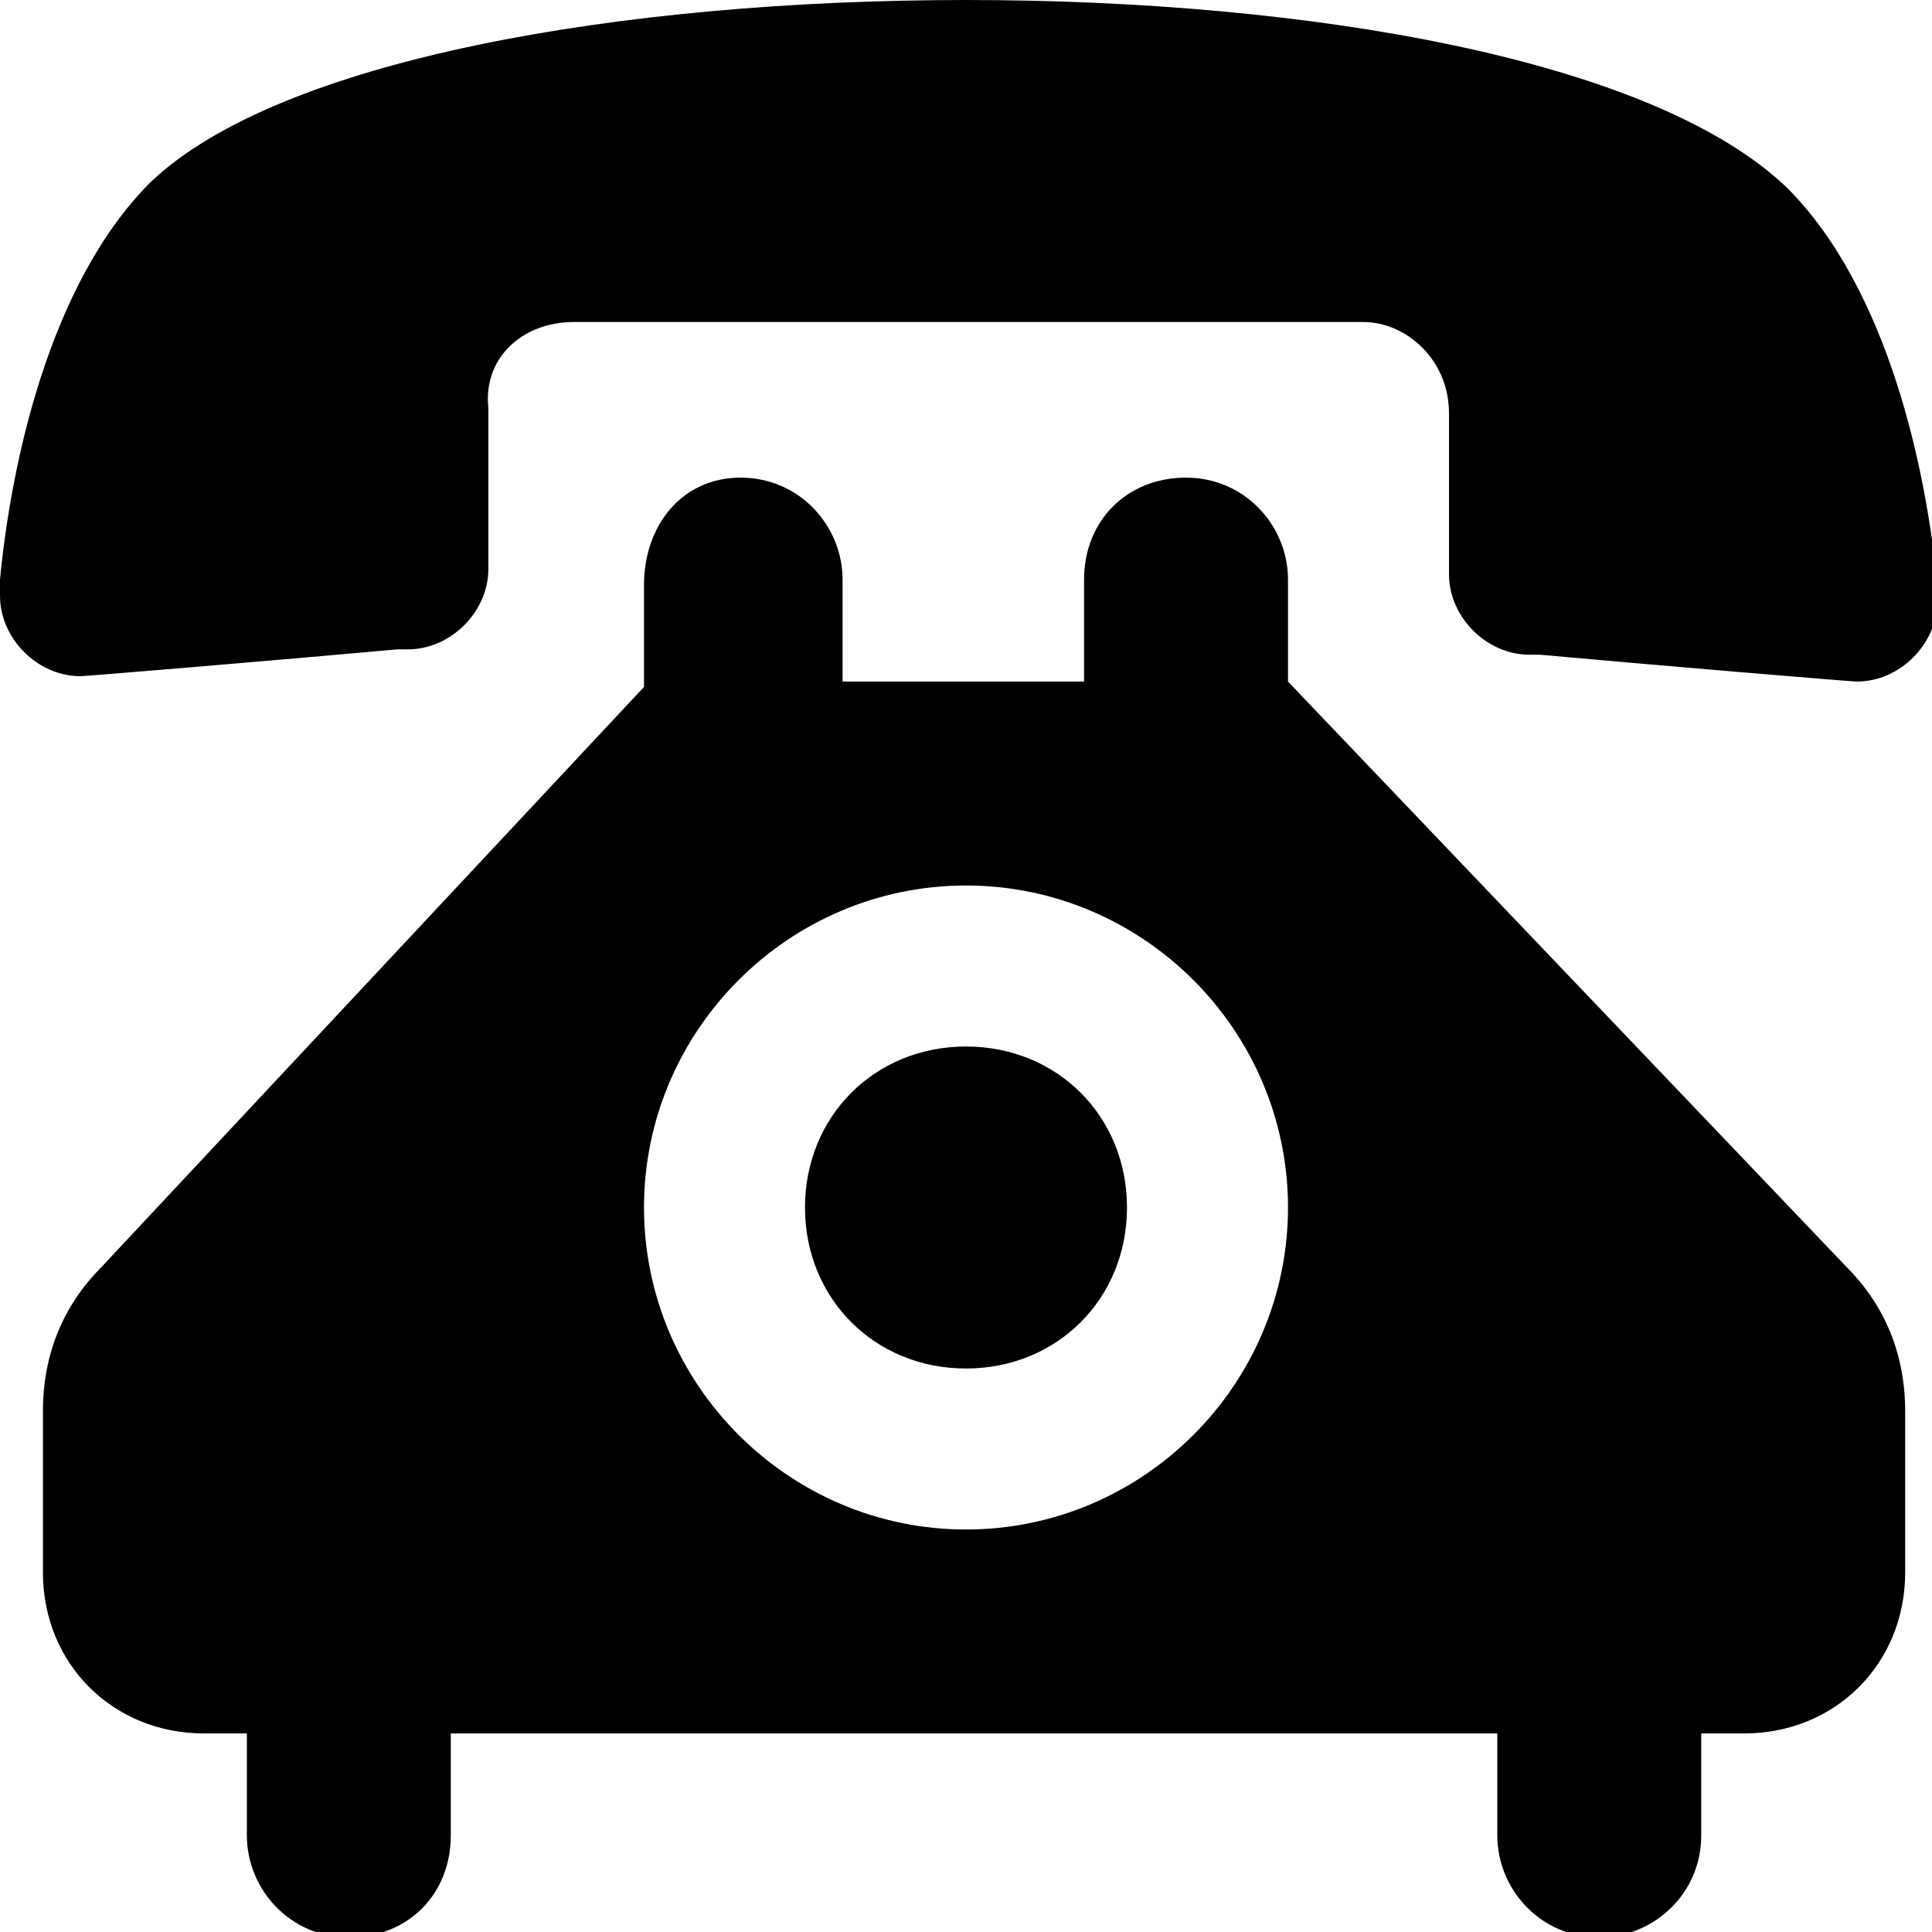
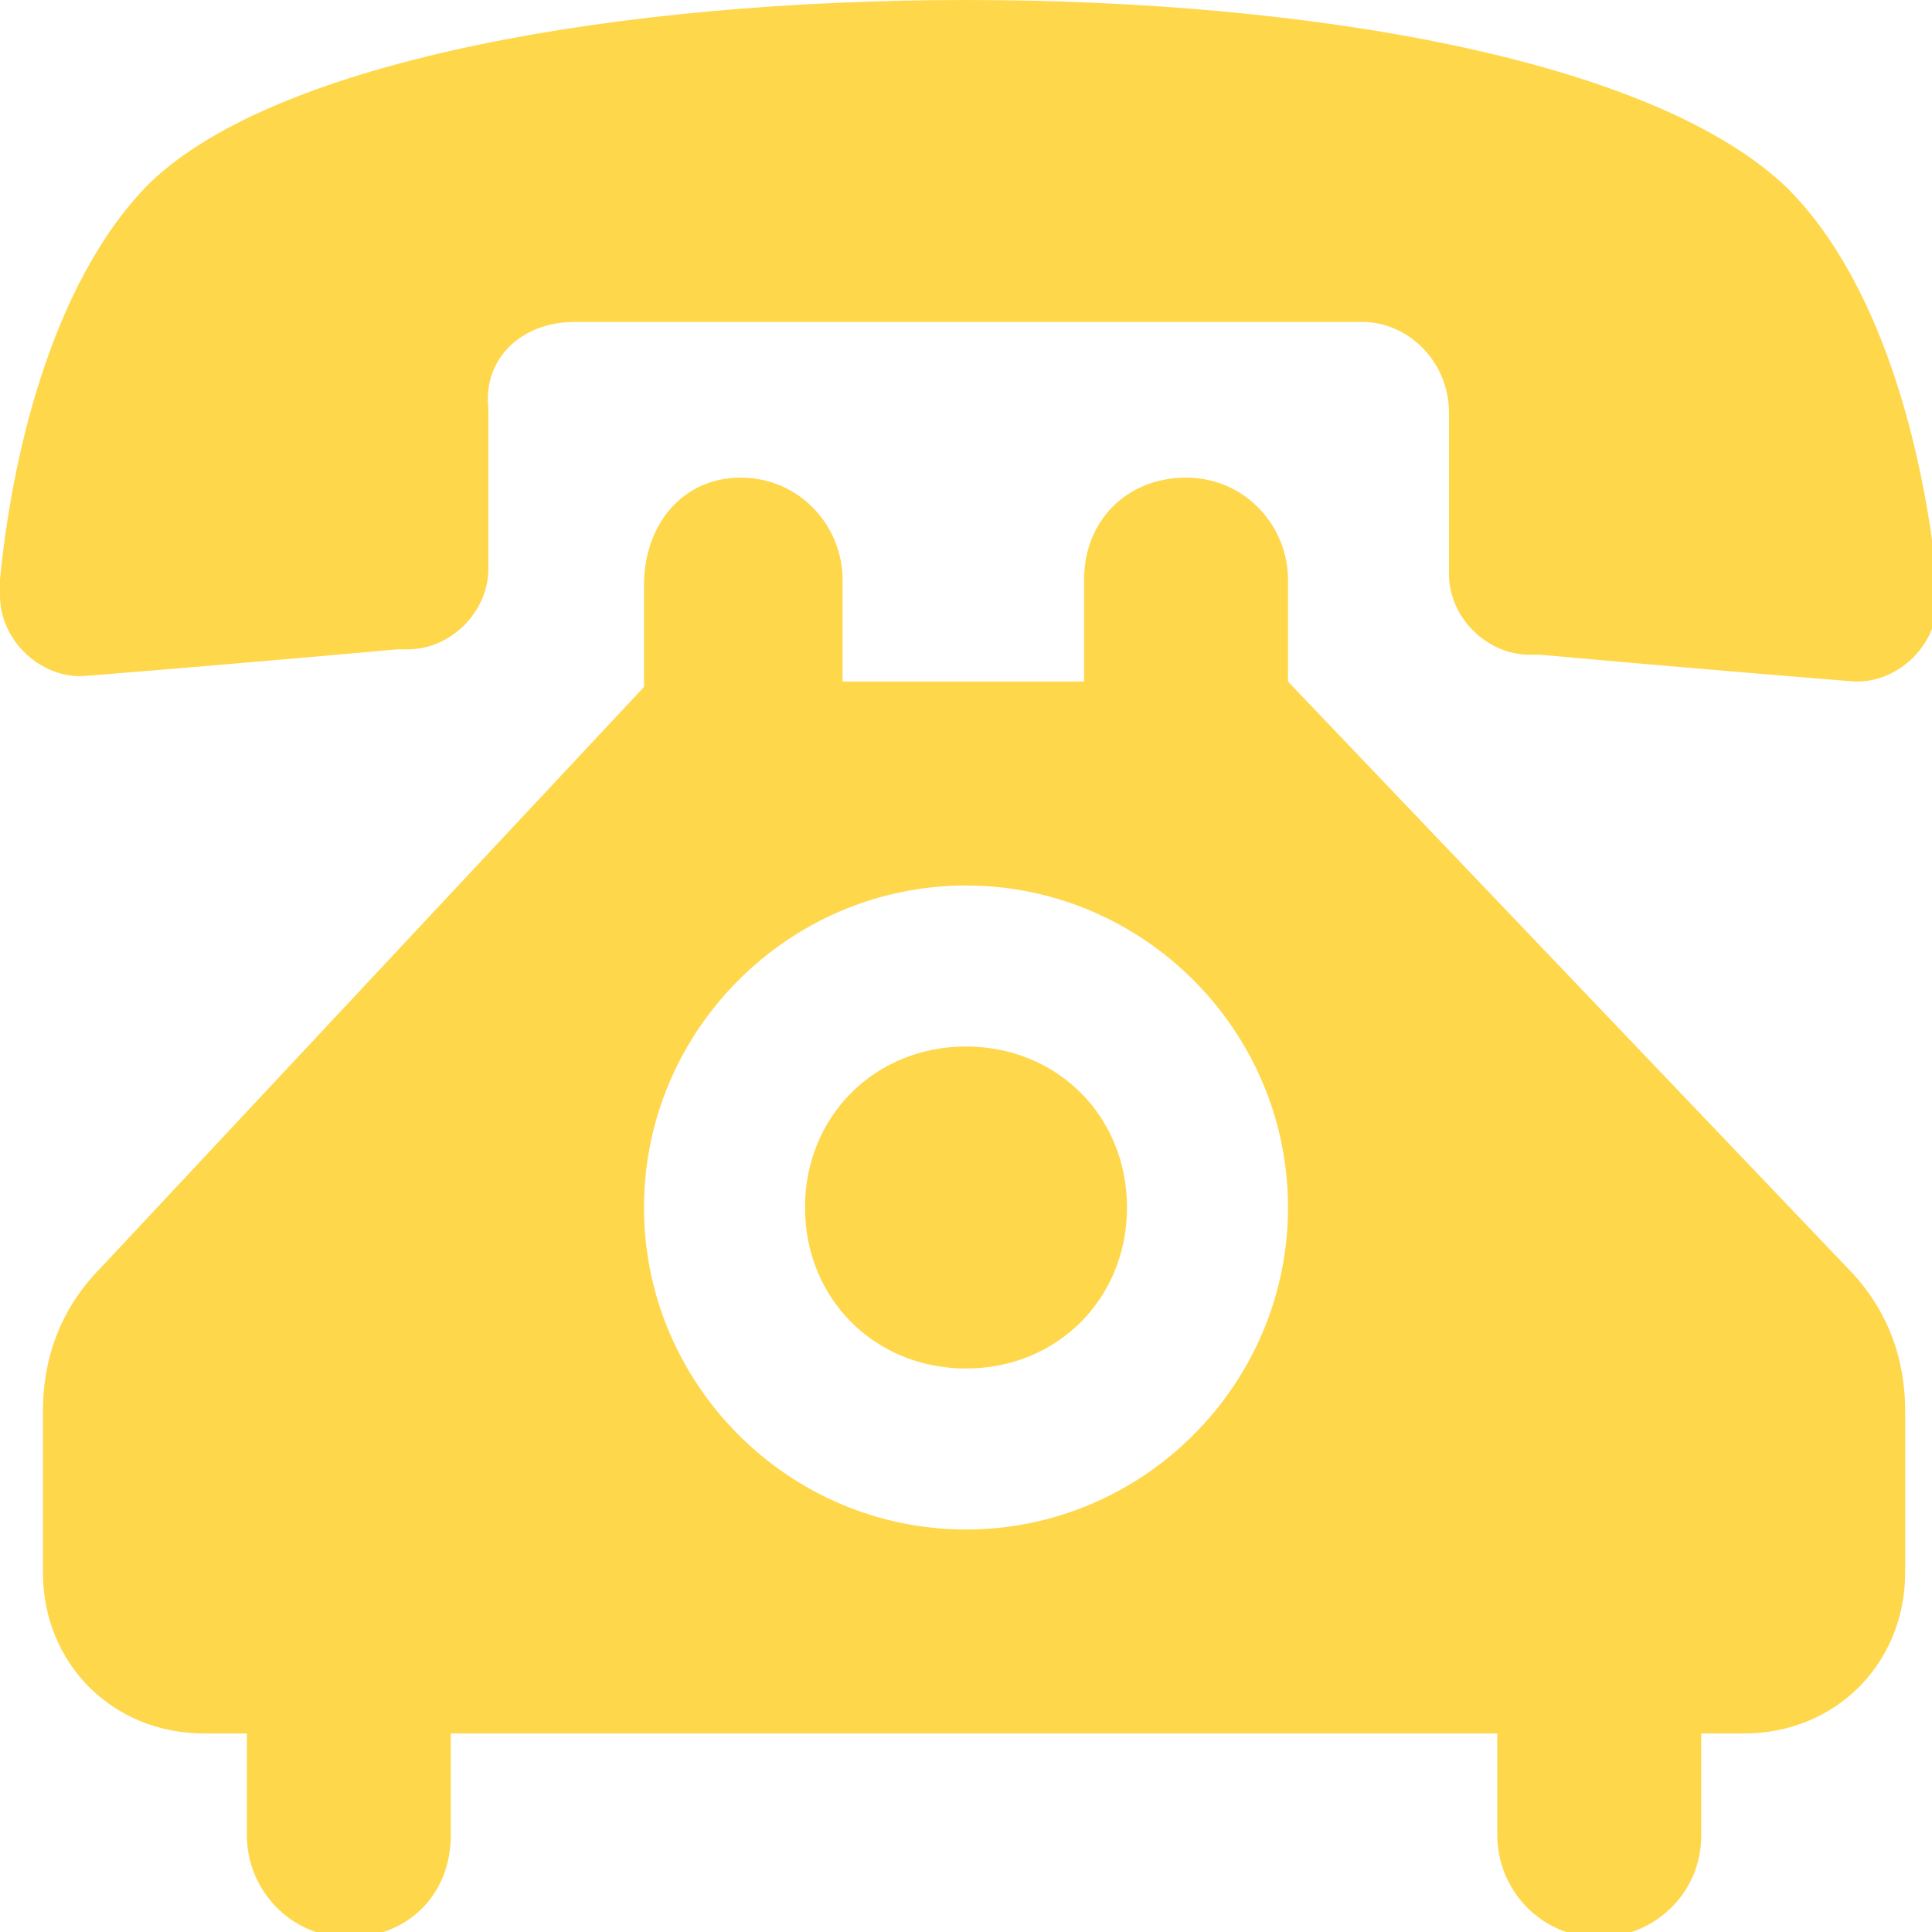
- <svg xmlns="http://www.w3.org/2000/svg" version="1.1" id="Layer_1" x="0px" y="0px" viewBox="0 0 36 36" style="enable-background:new 0 0 36 36;" xml:space="preserve">
-   <style type="text/css">
- 
- </style>
+ <svg xmlns="http://www.w3.org/2000/svg" version="1.1" id="Layer_1" x="0px" y="0px" viewBox="0 0 36 36" style="enable-background:new 0 0 36 36;" xml:space="preserve" fill="#ffd74b">
  <path class="st0" d="M18,0C11.6,0,5.2,1.1,2.8,3.4C0.9,5.3,0.2,8.7,0,10.8c0,0,0,0.2,0,0.3c0,0.8,0.7,1.5,1.5,1.5  c0.1,0,3.7-0.3,5.9-0.5c0.1,0,0.1,0,0.2,0c0.8,0,1.5-0.7,1.5-1.5l0-3C9,6.7,9.7,6,10.7,6h14.7C26.2,6,27,6.7,27,7.7l0,3  c0,0.8,0.7,1.5,1.5,1.5c0.1,0,0.1,0,0.2,0c2.2,0.2,5.8,0.5,5.9,0.5c0.8,0,1.5-0.7,1.5-1.5c0-0.1,0-0.3,0-0.3  c-0.2-2.1-0.9-5.5-2.8-7.4C30.8,1.1,24.4,0,18,0z M18,19.5c-1.7,0-3,1.3-3,3s1.3,3,3,3c1.7,0,3-1.3,3-3S19.7,19.5,18,19.5z   M15.7,12.7v-1.9c0-1-0.8-1.9-1.9-1.9S12,9.8,12,10.9v1.9L1.9,23.6c-0.7,0.7-1.1,1.6-1.1,2.7v3c0,1.7,1.3,3,3,3h0.8v1.9  c0,1,0.8,1.9,1.9,1.9s1.9-0.8,1.9-1.9v-1.9h19.5v1.9c0,1,0.8,1.9,1.9,1.9c1,0,1.9-0.8,1.9-1.9v-1.9h0.8c1.7,0,3-1.3,3-3v-3  c0-1.1-0.4-2-1.1-2.7L24,12.7v-1.9c0-1-0.8-1.9-1.9-1.9s-1.9,0.8-1.9,1.9v1.9H15.7z M18,16.5c3.3,0,6,2.7,6,6c0,3.3-2.7,6-6,6  c-3.3,0-6-2.7-6-6C12,19.2,14.7,16.5,18,16.5z" />
</svg>
